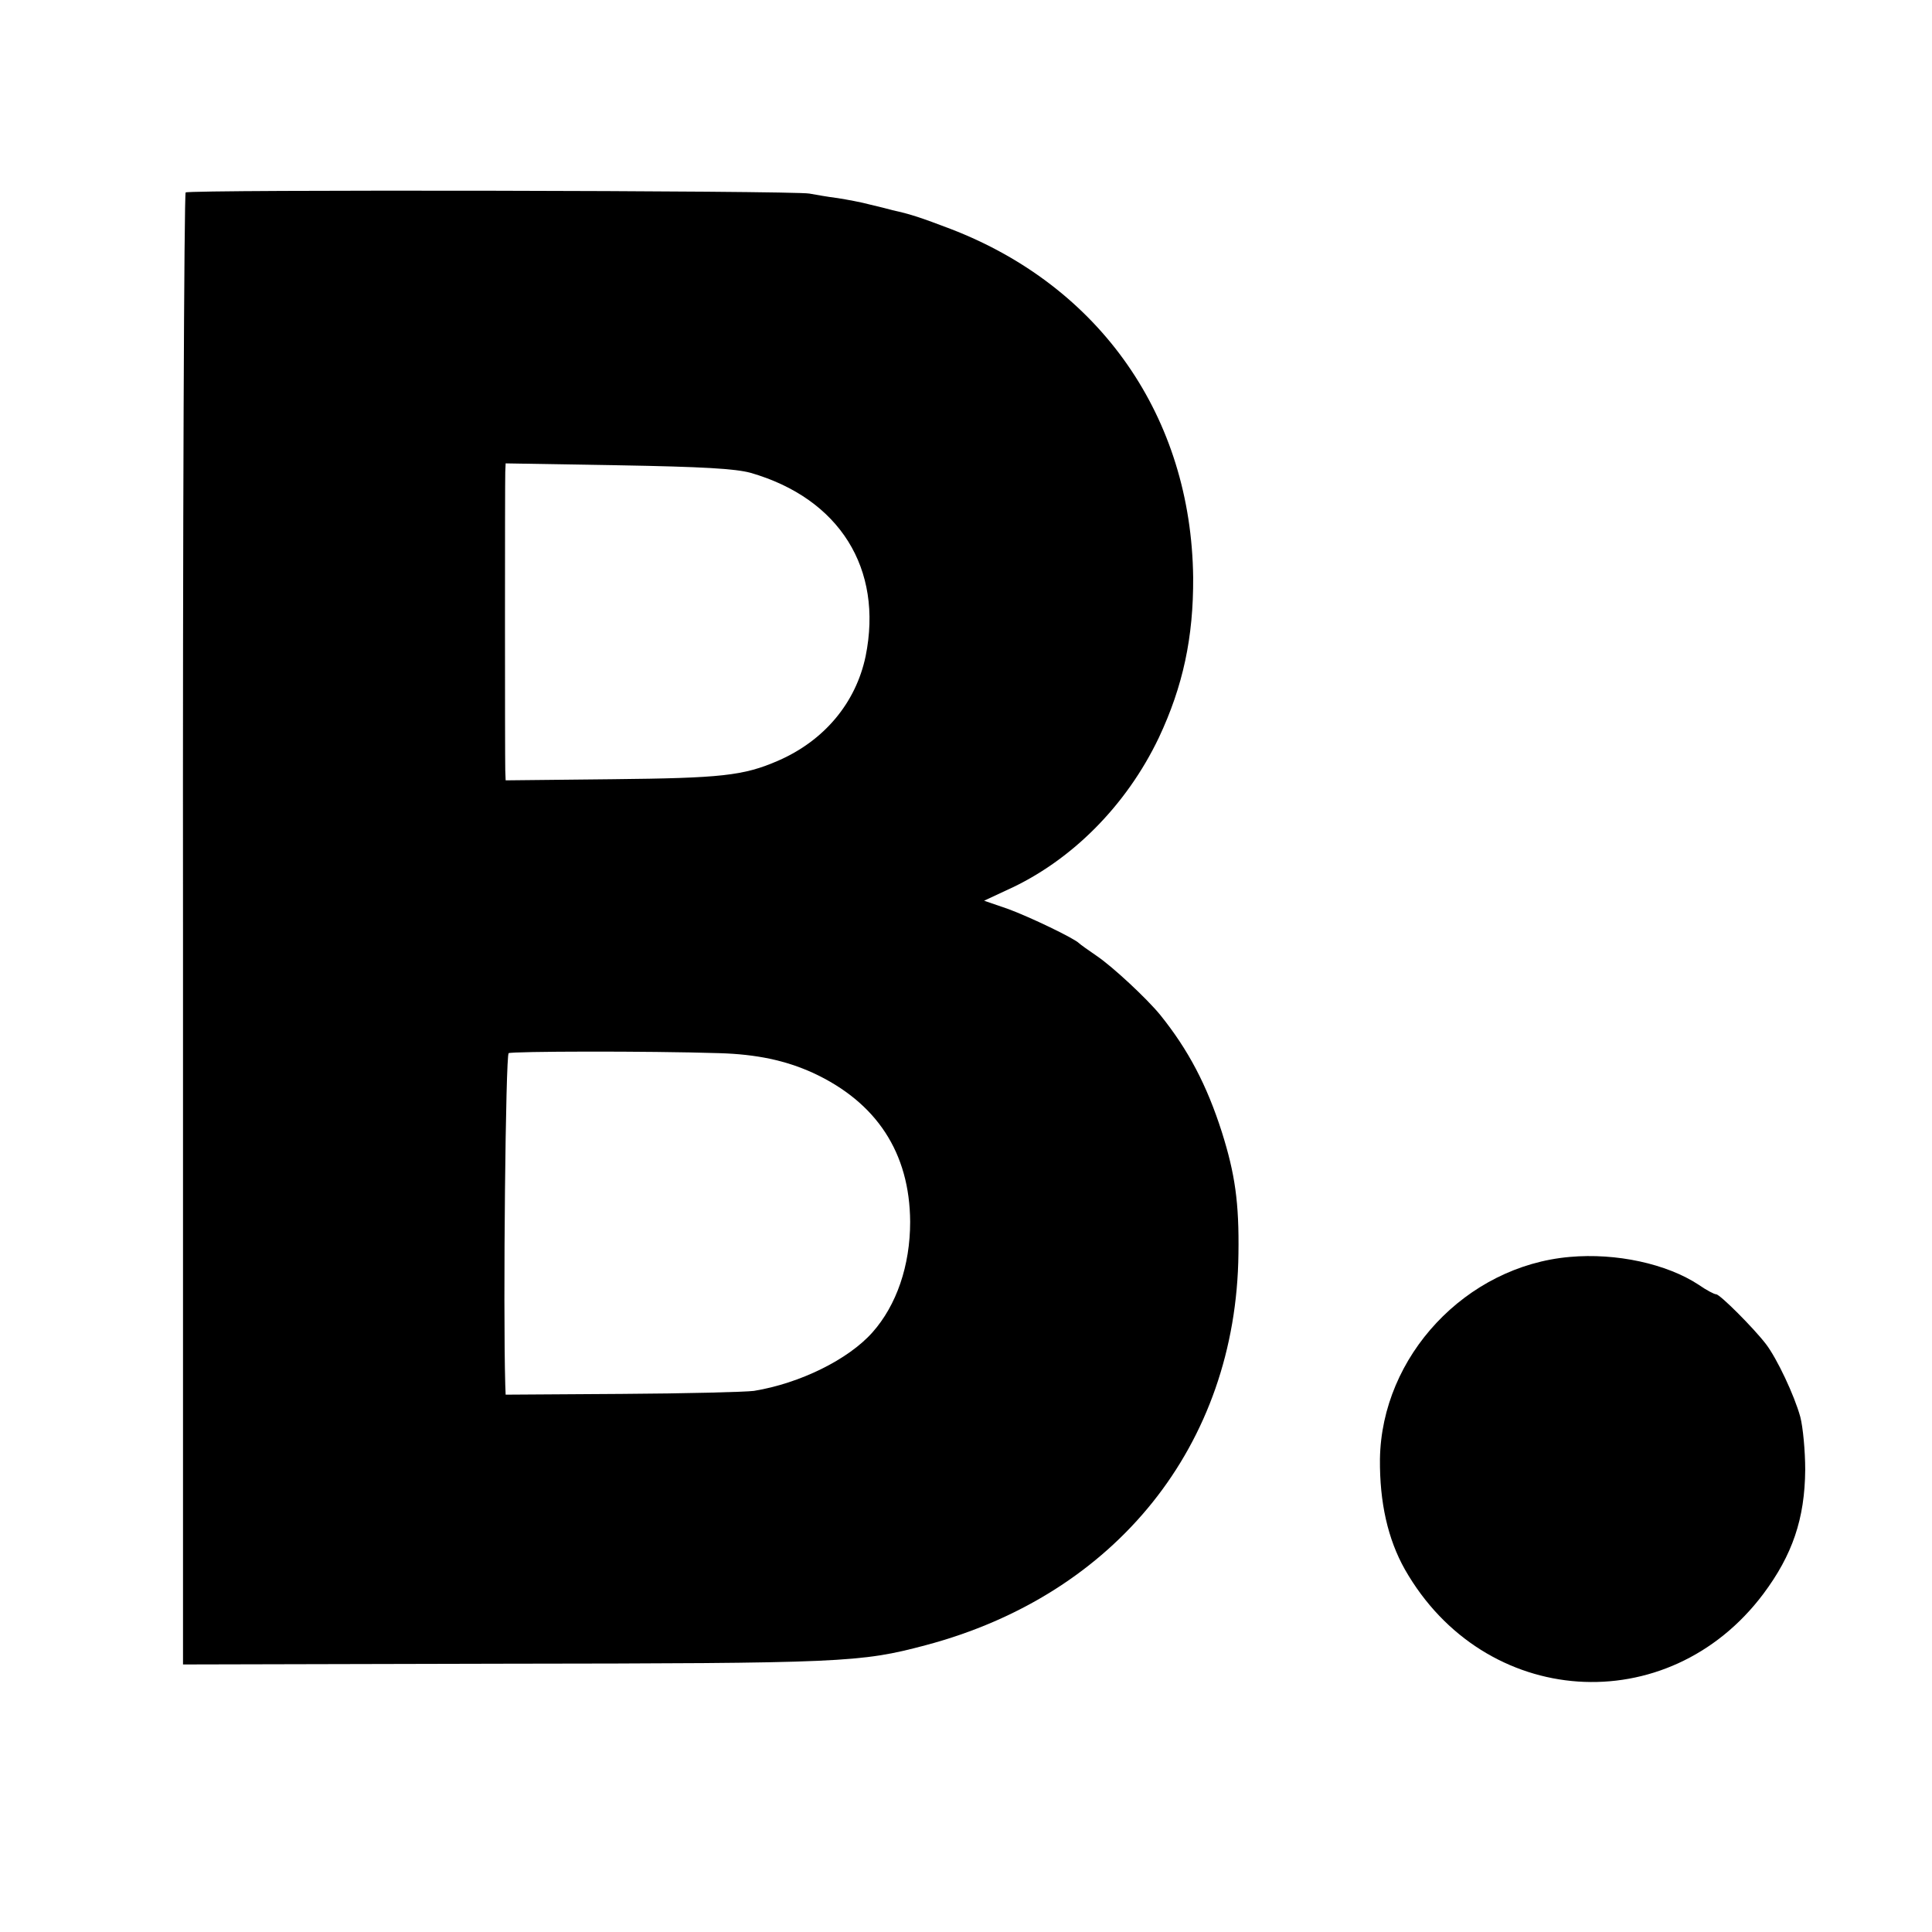
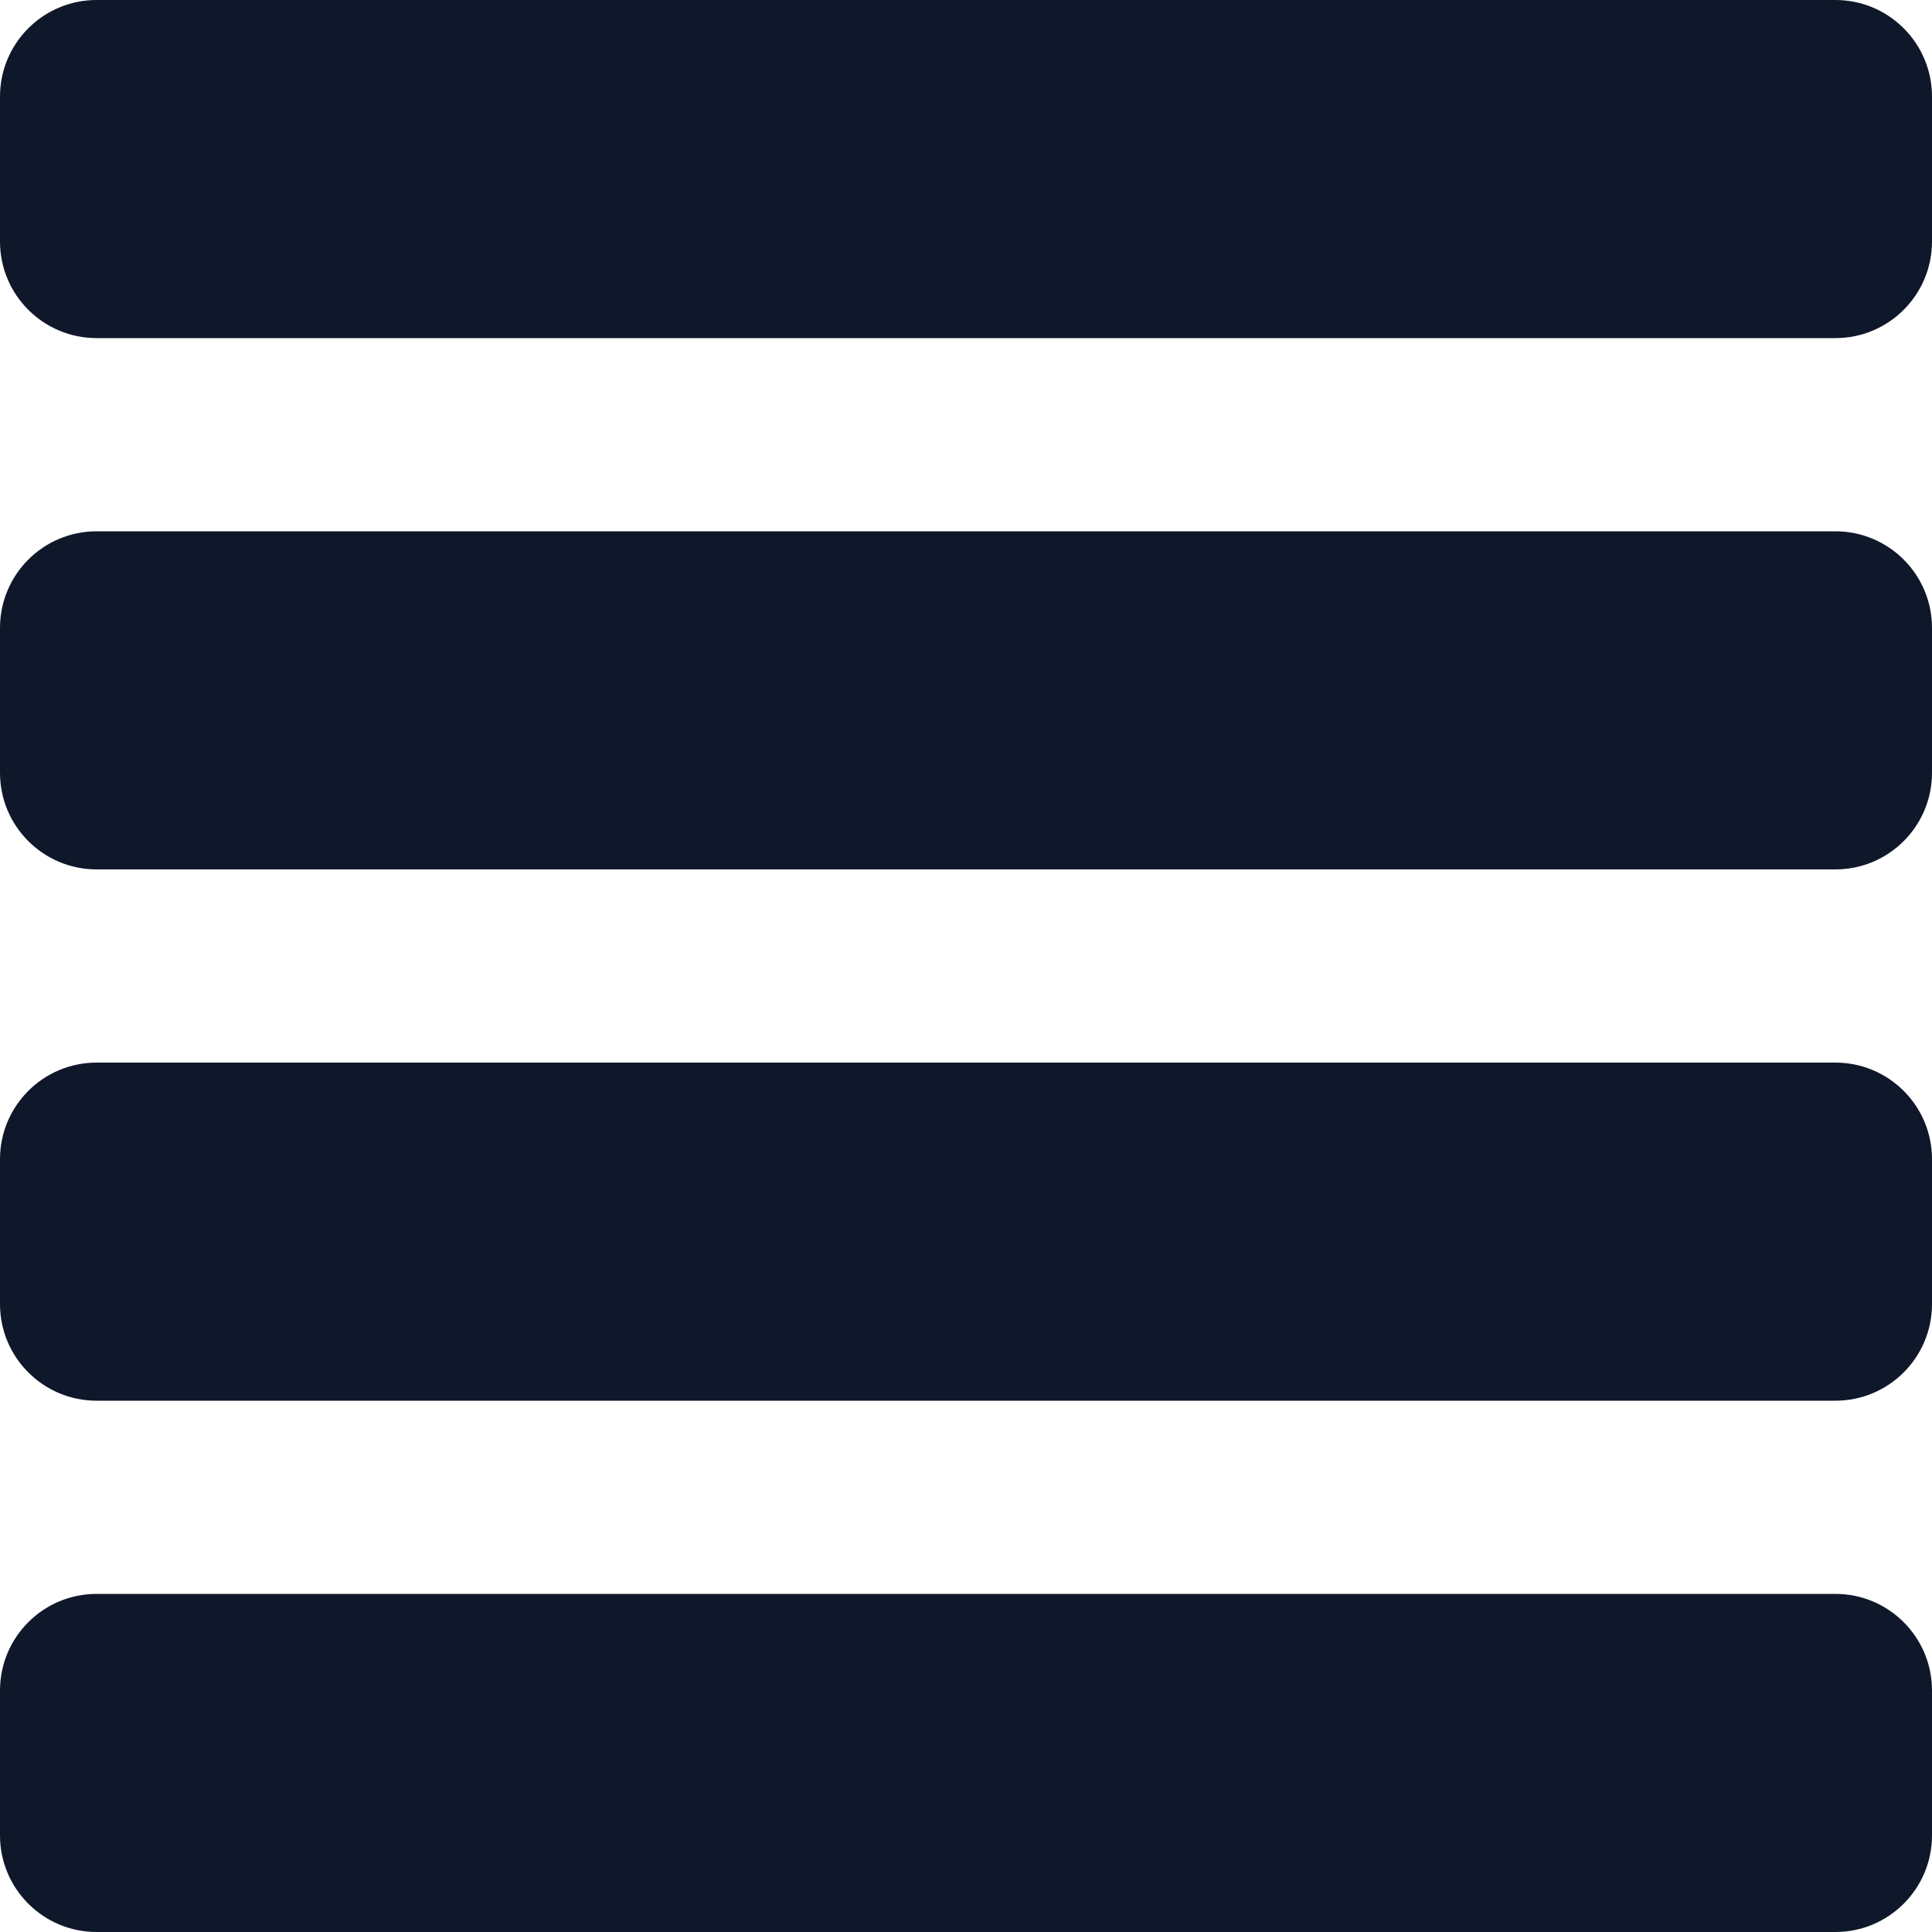
- <svg xmlns="http://www.w3.org/2000/svg" width="682.667" height="682.667" preserveAspectRatio="xMidYMid meet" version="1.0" viewBox="0 0 512 512">
-   <g fill="#000" stroke="none">
-     <path d="M492 4610 c-4 -3 -8 -882 -7 -1953 l0 -1948 850 2 c898 1 945 3 1118 49 505 134 823 531 829 1037 2 136 -9 212 -44 323 -40 125 -89 218 -163 310 -35 43 -126 128 -169 157 -22 15 -43 30 -46 33 -12 13 -131 70 -188 91 l-64 22 60 28 c171 77 317 224 403 404 64 136 92 266 91 425 -5 424 -245 770 -642 923 -79 30 -105 39 -155 50 -11 3 -38 10 -60 15 -22 6 -60 13 -85 17 -25 3 -58 9 -75 12 -36 8 -1643 11 -1653 3z m1497 -743 c236 -68 352 -254 305 -486 -26 -124 -110 -224 -232 -277 -92 -40 -151 -46 -439 -49 l-283 -3 -1 27 c-1 36 -1 760 0 790 l1 23 298 -5 c226 -4 310 -9 351 -20z m-82 -1538 c98 -3 174 -19 247 -52 169 -78 257 -212 258 -395 0 -116 -36 -221 -100 -293 -64 -72 -192 -135 -314 -155 -23 -3 -181 -7 -350 -8 l-308 -2 -1 26 c-6 210 1 874 9 879 9 5 366 6 559 0z" transform="translate(0,512) scale(0.1,-0.1)" />
-     <path d="M4160 1789 c-275 -24 -499 -263 -503 -536 -1 -115 21 -212 66 -292 210 -369 697 -402 950 -65 77 103 110 199 111 329 0 50 -6 113 -13 140 -16 58 -62 155 -91 193 -33 43 -122 132 -132 132 -5 0 -26 11 -46 25 -85 56 -219 85 -342 74z" transform="translate(0,512) scale(0.1,-0.1)" />
-   </g>
+ <svg xmlns="http://www.w3.org/2000/svg" viewBox="0 0 40 40">
+   <rect x="0" y="0" width="40" height="7" rx="2" fill="#0F172A" />
+   <rect x="0" y="11" width="40" height="7" rx="2" fill="#0F172A" />
+   <rect x="0" y="22" width="40" height="7" rx="2" fill="#0F172A" />
+   <rect x="0" y="33" width="40" height="7" rx="2" fill="#0F172A" />
</svg>
